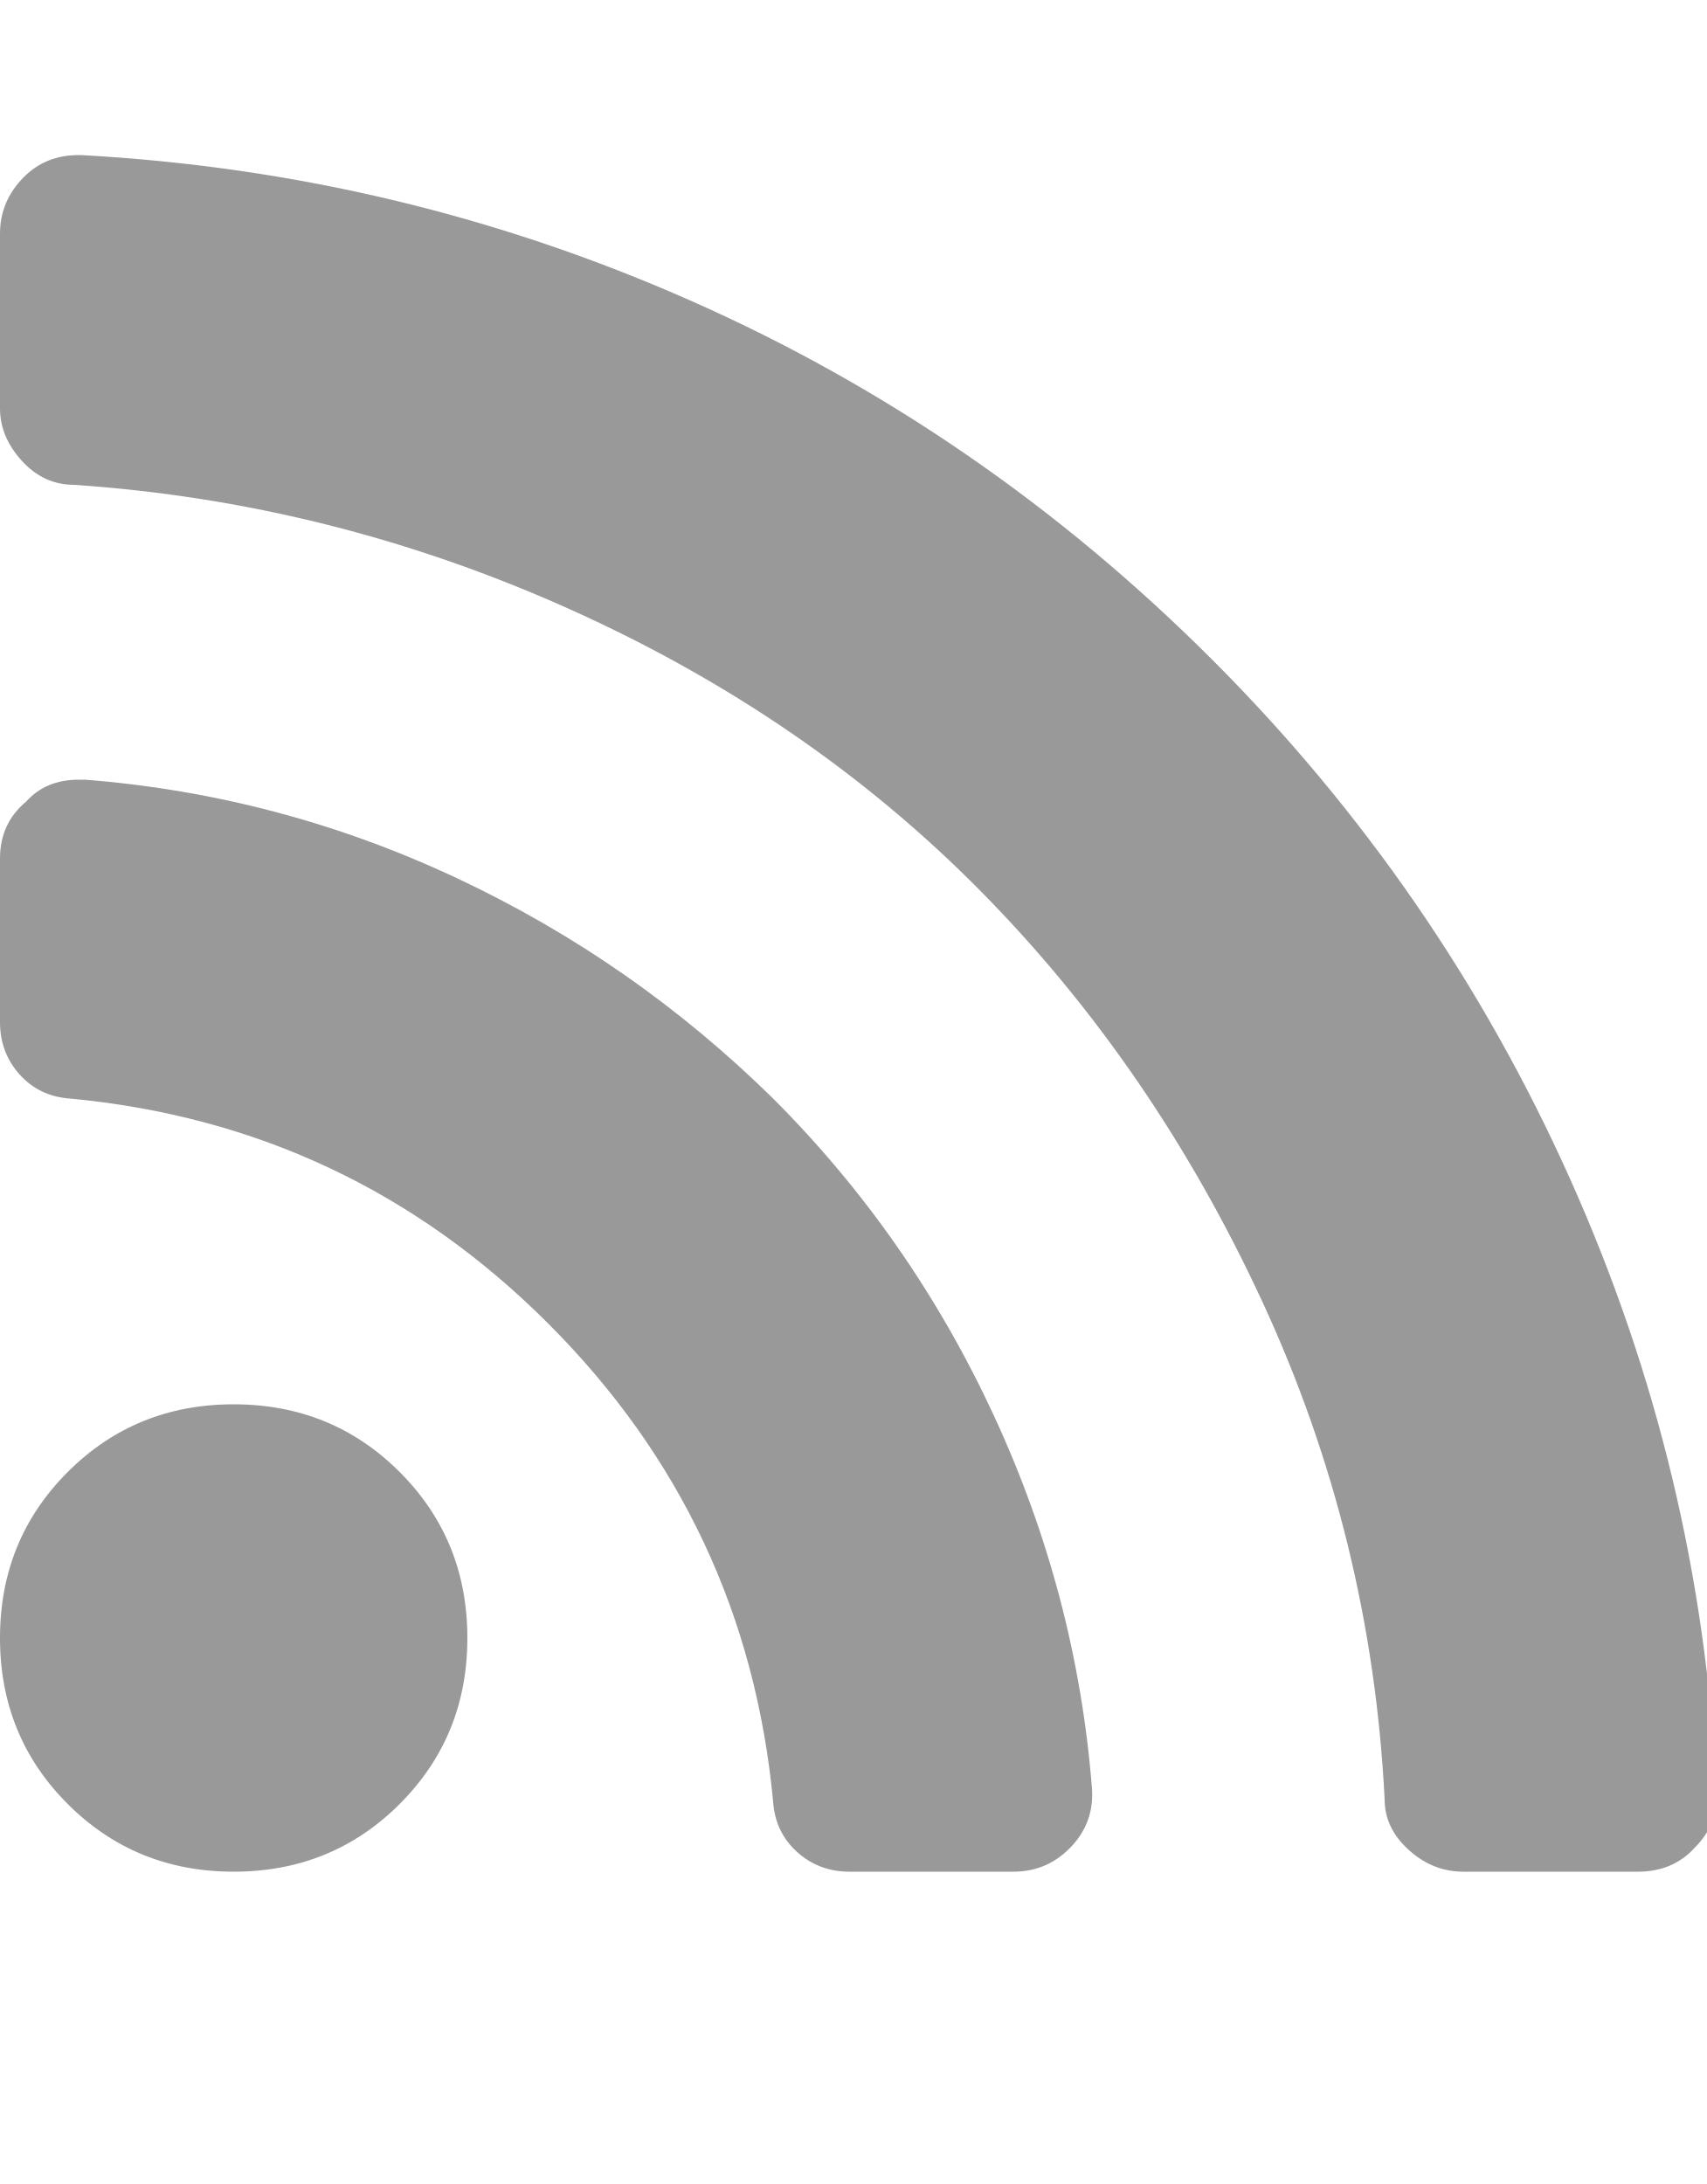
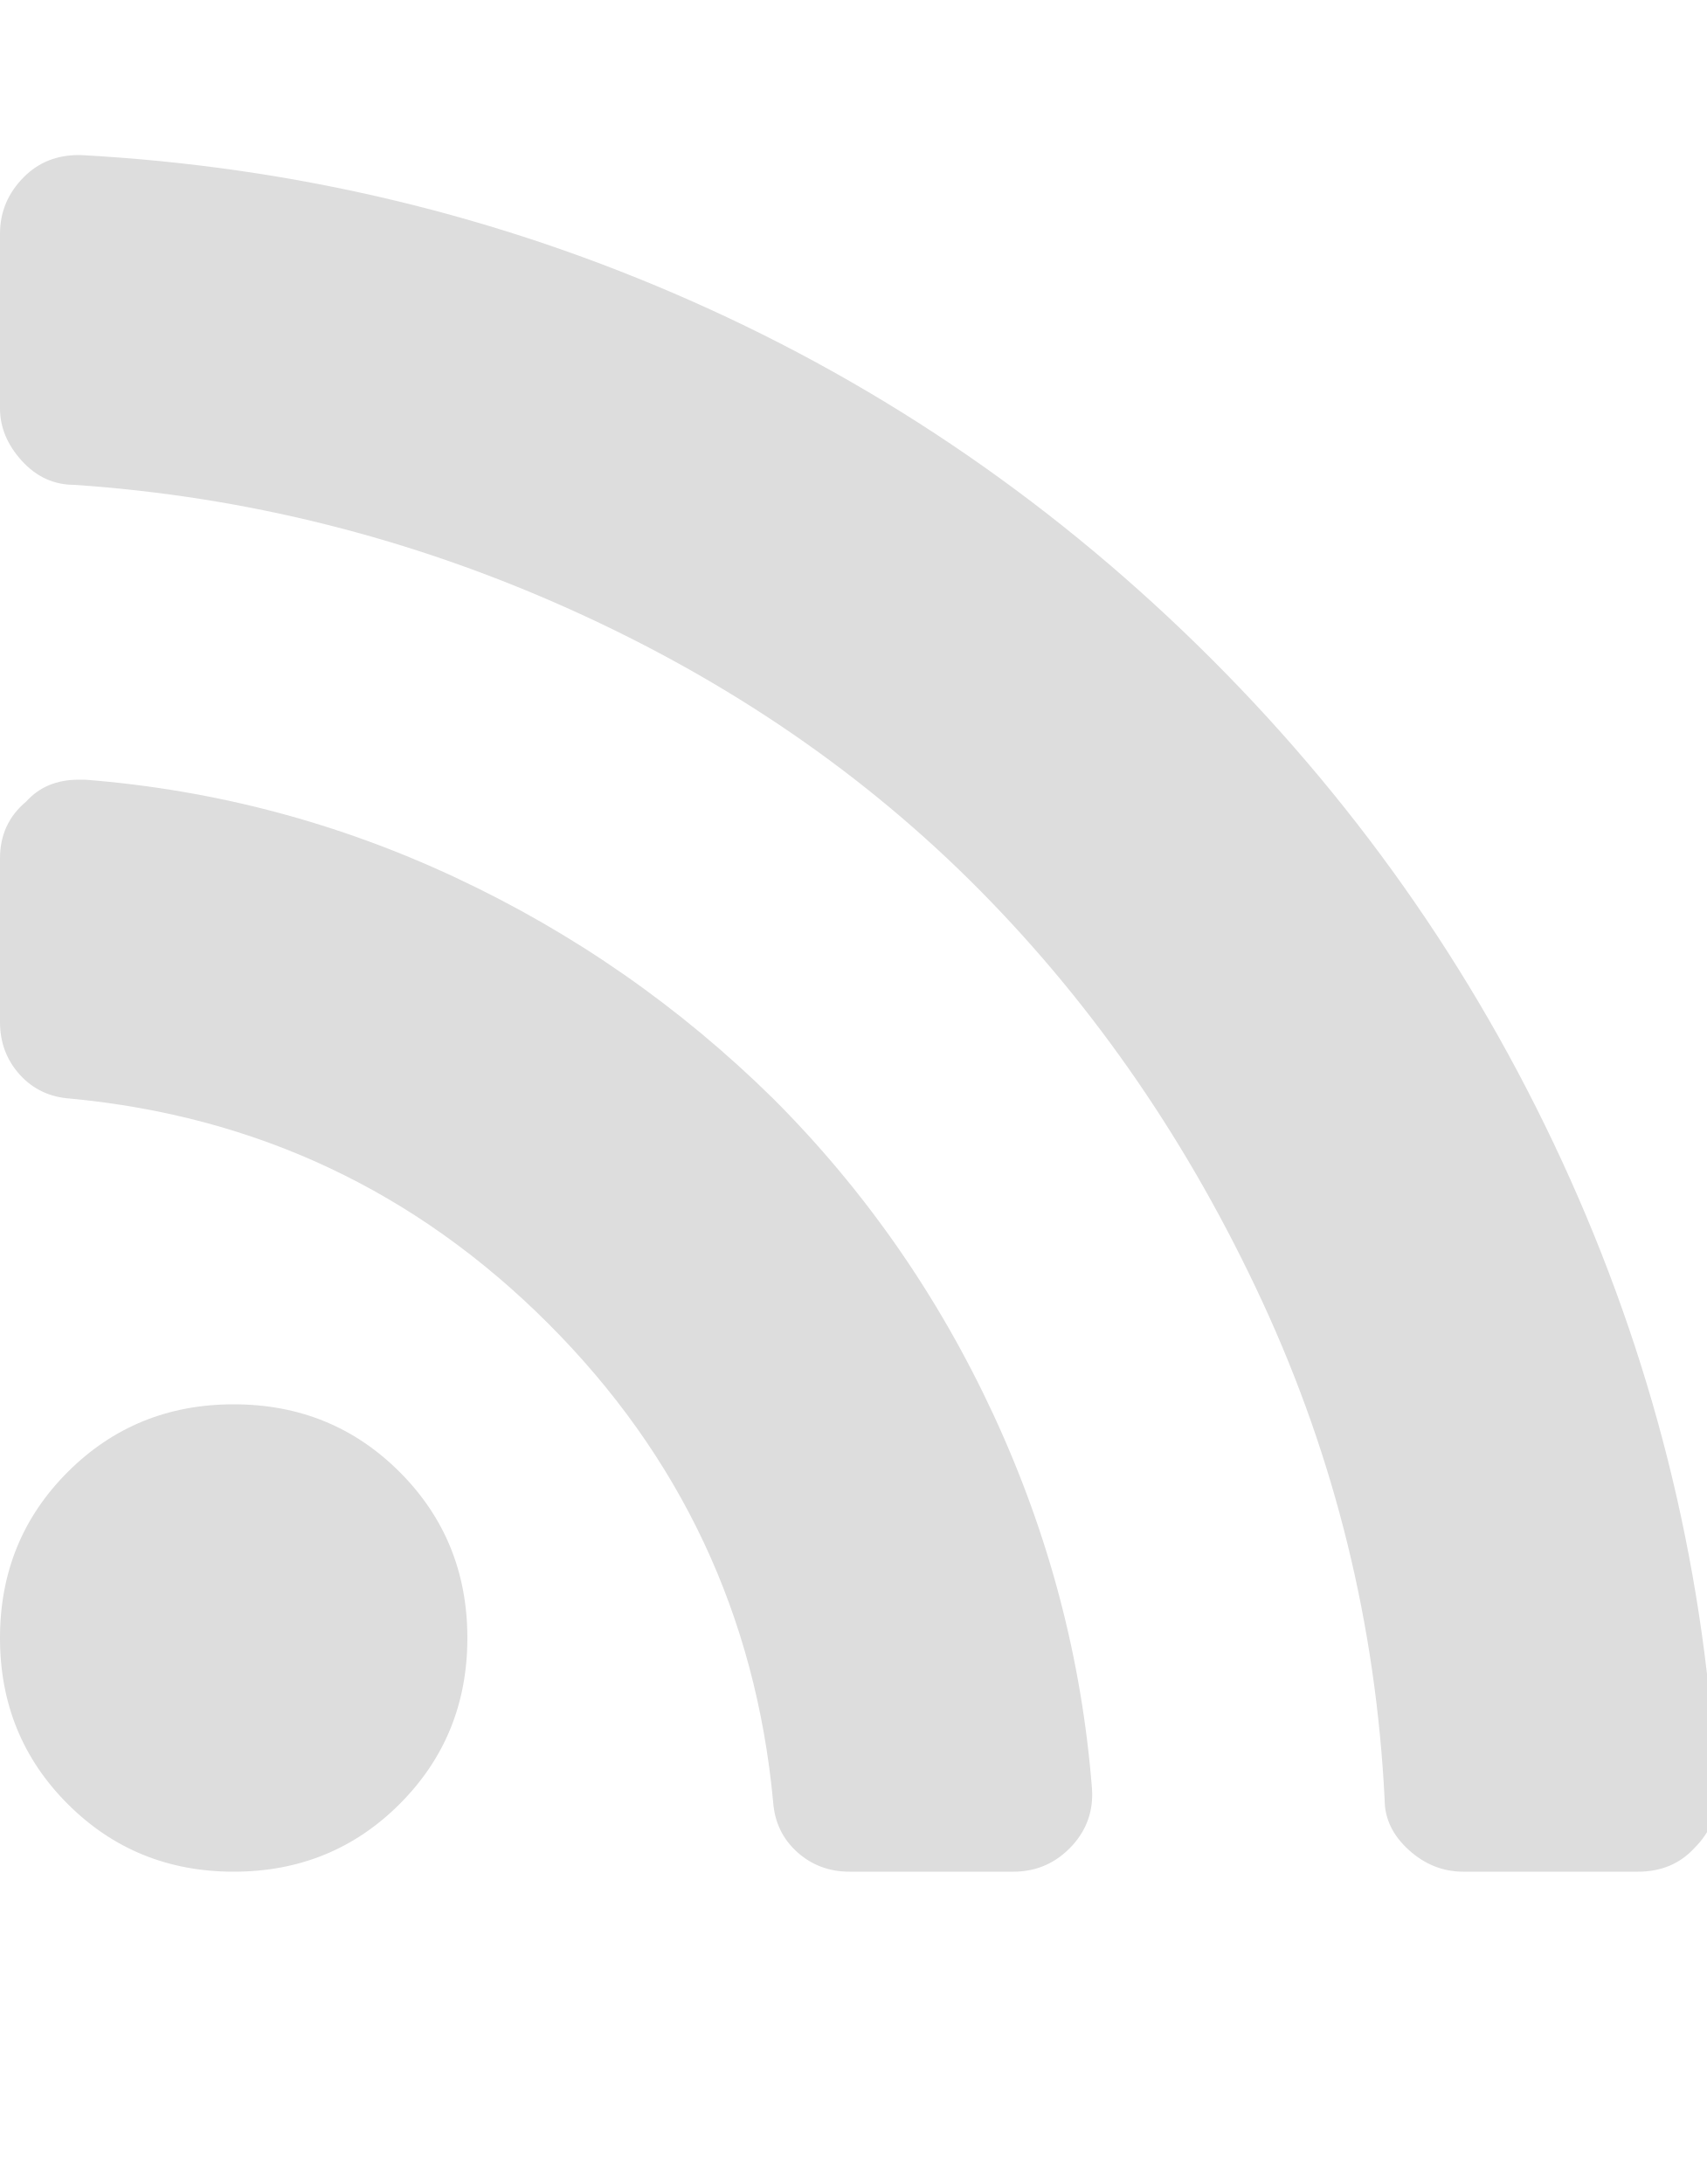
<svg xmlns="http://www.w3.org/2000/svg" version="1.1" width="25" height="32" viewBox="0 0 25 32">
-   <path d="M6.848 24q0 1.44-0.992 2.432t-2.432 0.992-2.432-0.992-0.992-2.432 0.992-2.432 2.432-0.992 2.432 0.992 0.992 2.432zM16 26.208q0.032 0.48-0.288 0.832-0.352 0.384-0.864 0.384h-2.4q-0.448 0-0.768-0.288t-0.352-0.736q-0.384-4.096-3.296-7.008t-7.008-3.296q-0.448-0.032-0.736-0.352t-0.288-0.768v-2.4q0-0.512 0.384-0.832 0.288-0.32 0.768-0.32h0.096q2.848 0.224 5.44 1.44t4.64 3.232q2.016 2.016 3.232 4.64t1.44 5.472zM25.152 26.24q0.032 0.48-0.32 0.832-0.32 0.352-0.832 0.352h-2.56q-0.448 0-0.8-0.32t-0.352-0.736q-0.192-3.84-1.792-7.296t-4.128-6.016-6.016-4.128-7.264-1.824q-0.448 0-0.768-0.352t-0.32-0.768v-2.56q0-0.48 0.352-0.832 0.32-0.32 0.8-0.32h0.032q4.704 0.256 8.96 2.144t7.616 5.248q3.328 3.328 5.248 7.616t2.144 8.96z" fill="#999" />
+   <path d="M6.848 24q0 1.44-0.992 2.432t-2.432 0.992-2.432-0.992-0.992-2.432 0.992-2.432 2.432-0.992 2.432 0.992 0.992 2.432zM16 26.208q0.032 0.48-0.288 0.832-0.352 0.384-0.864 0.384h-2.4q-0.448 0-0.768-0.288t-0.352-0.736q-0.384-4.096-3.296-7.008t-7.008-3.296q-0.448-0.032-0.736-0.352t-0.288-0.768v-2.4q0-0.512 0.384-0.832 0.288-0.32 0.768-0.32h0.096q2.848 0.224 5.44 1.44t4.64 3.232q2.016 2.016 3.232 4.64t1.44 5.472zM25.152 26.24q0.032 0.48-0.32 0.832-0.32 0.352-0.832 0.352h-2.56q-0.448 0-0.8-0.32t-0.352-0.736q-0.192-3.84-1.792-7.296t-4.128-6.016-6.016-4.128-7.264-1.824q-0.448 0-0.768-0.352t-0.32-0.768v-2.56q0-0.48 0.352-0.832 0.32-0.32 0.8-0.32h0.032q4.704 0.256 8.96 2.144t7.616 5.248q3.328 3.328 5.248 7.616t2.144 8.96z" fill="#DDD" />
</svg>
